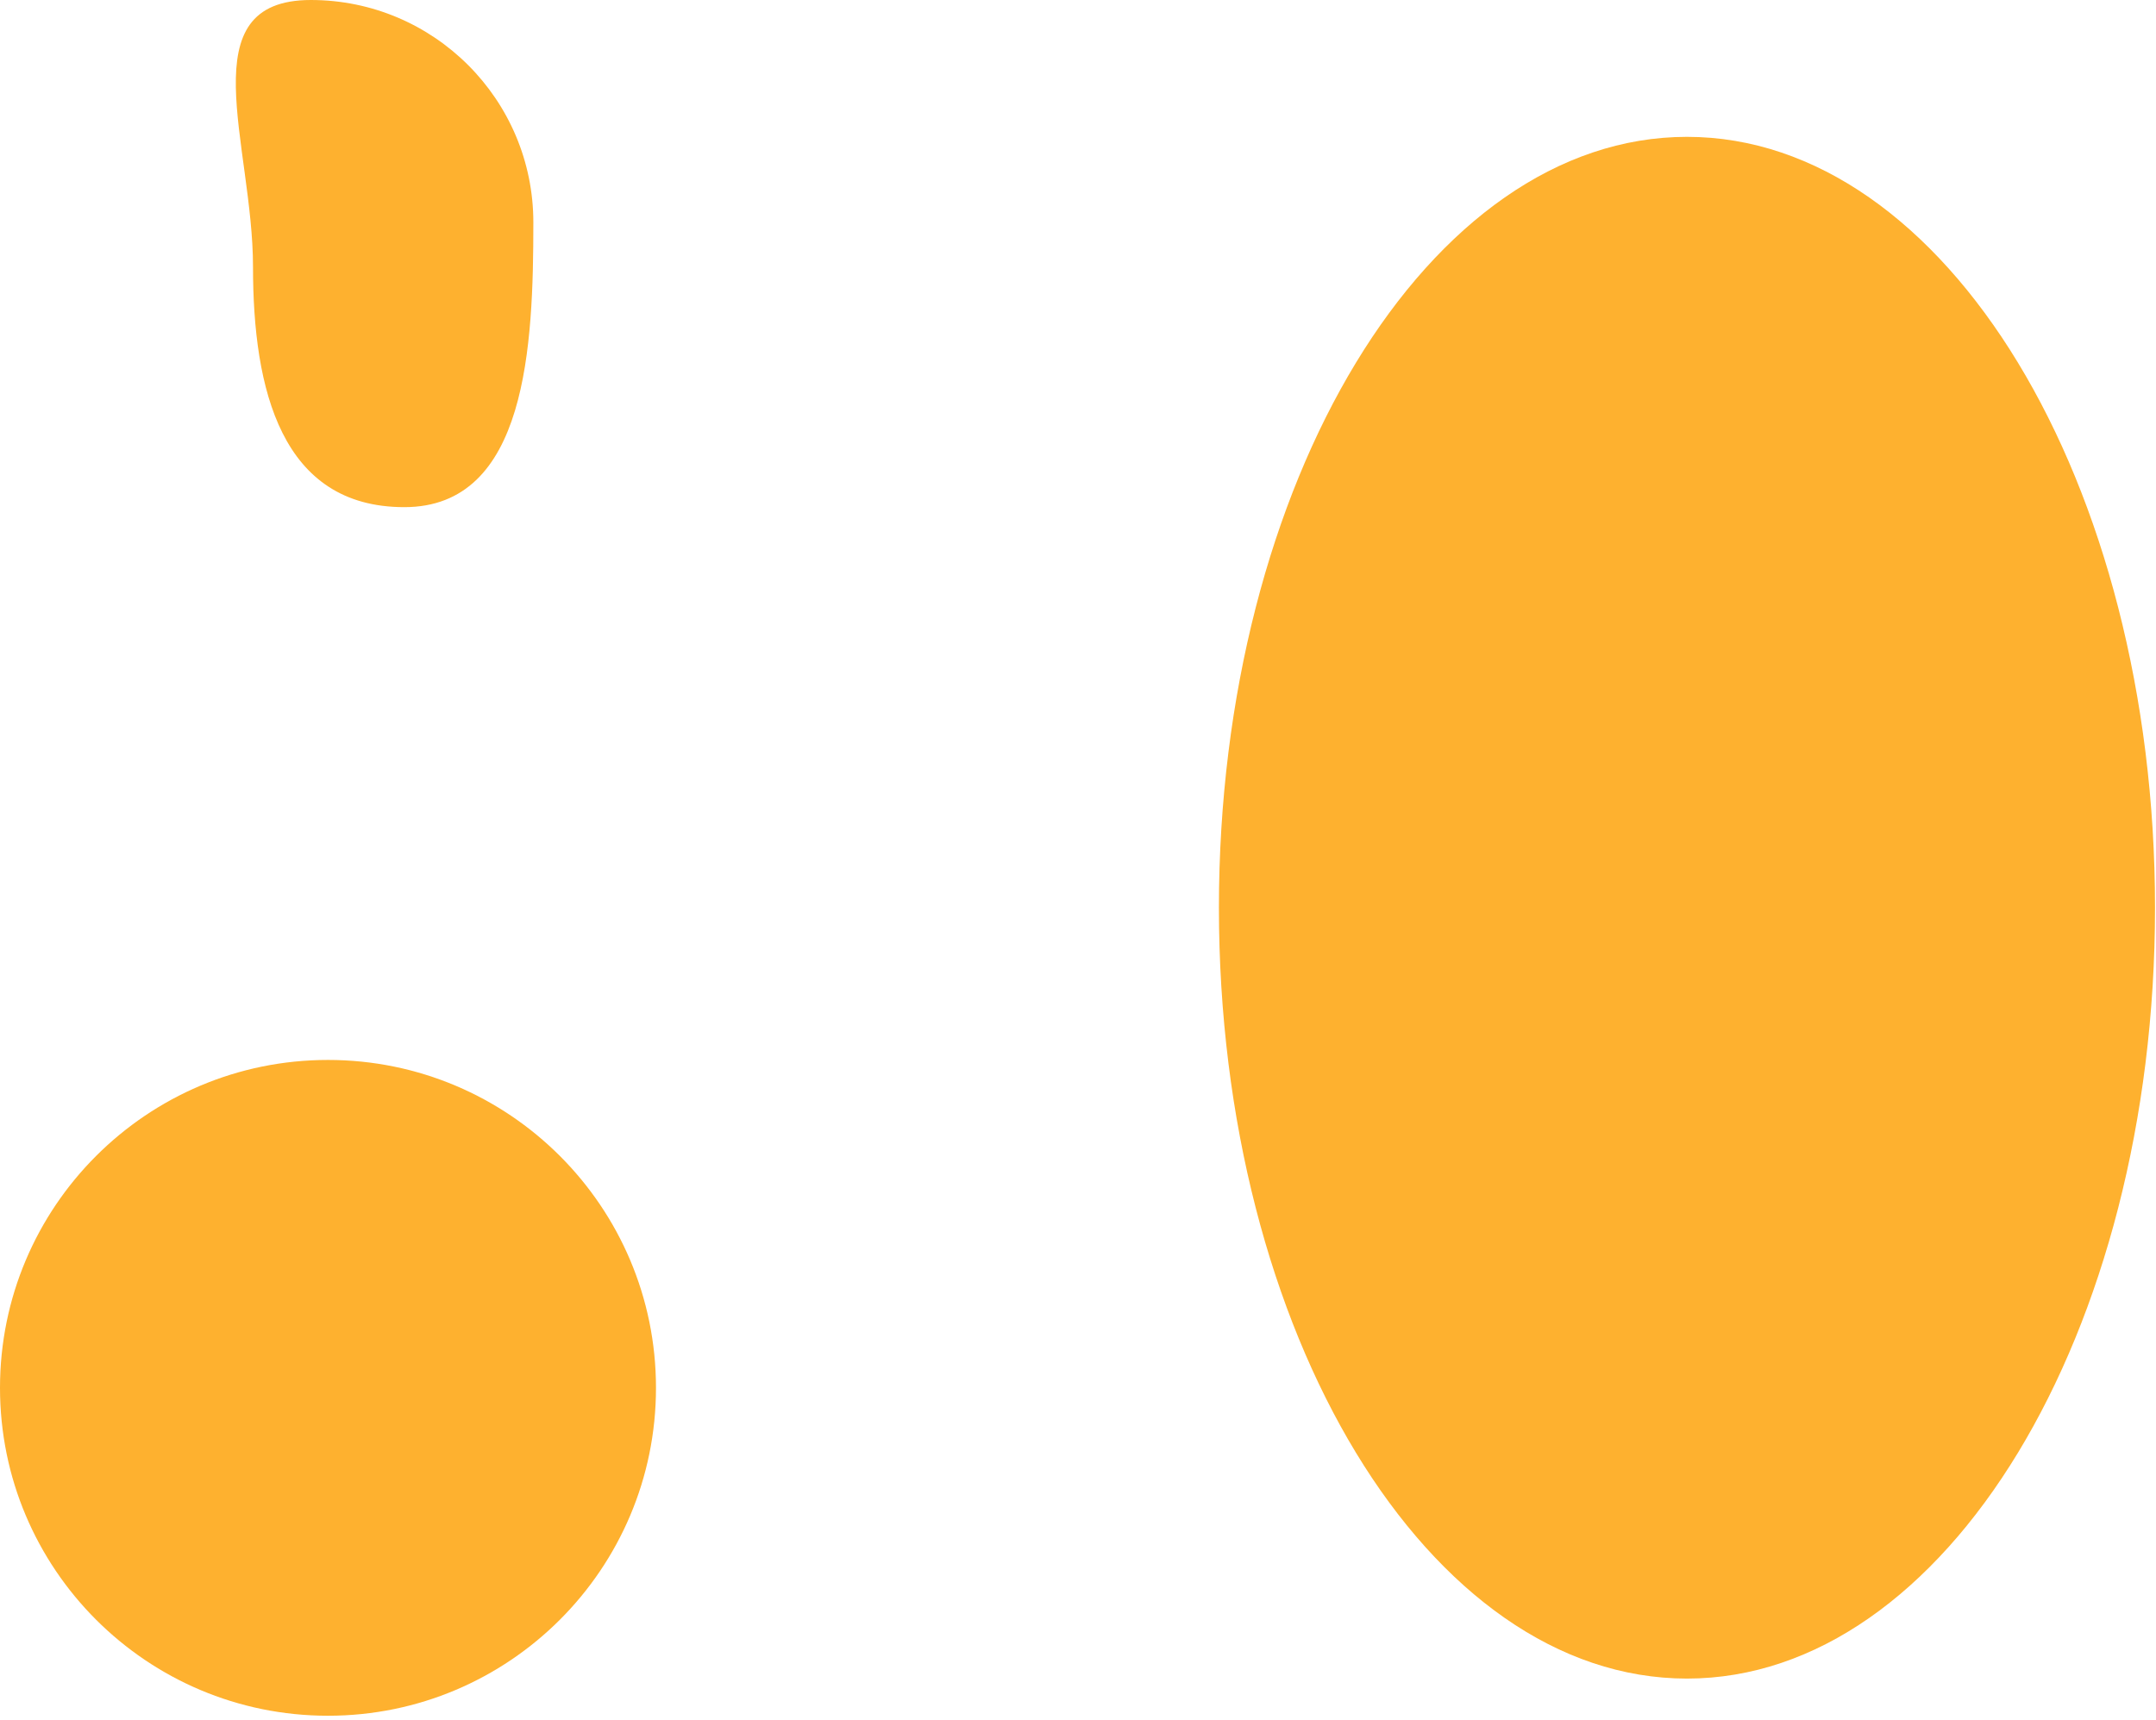
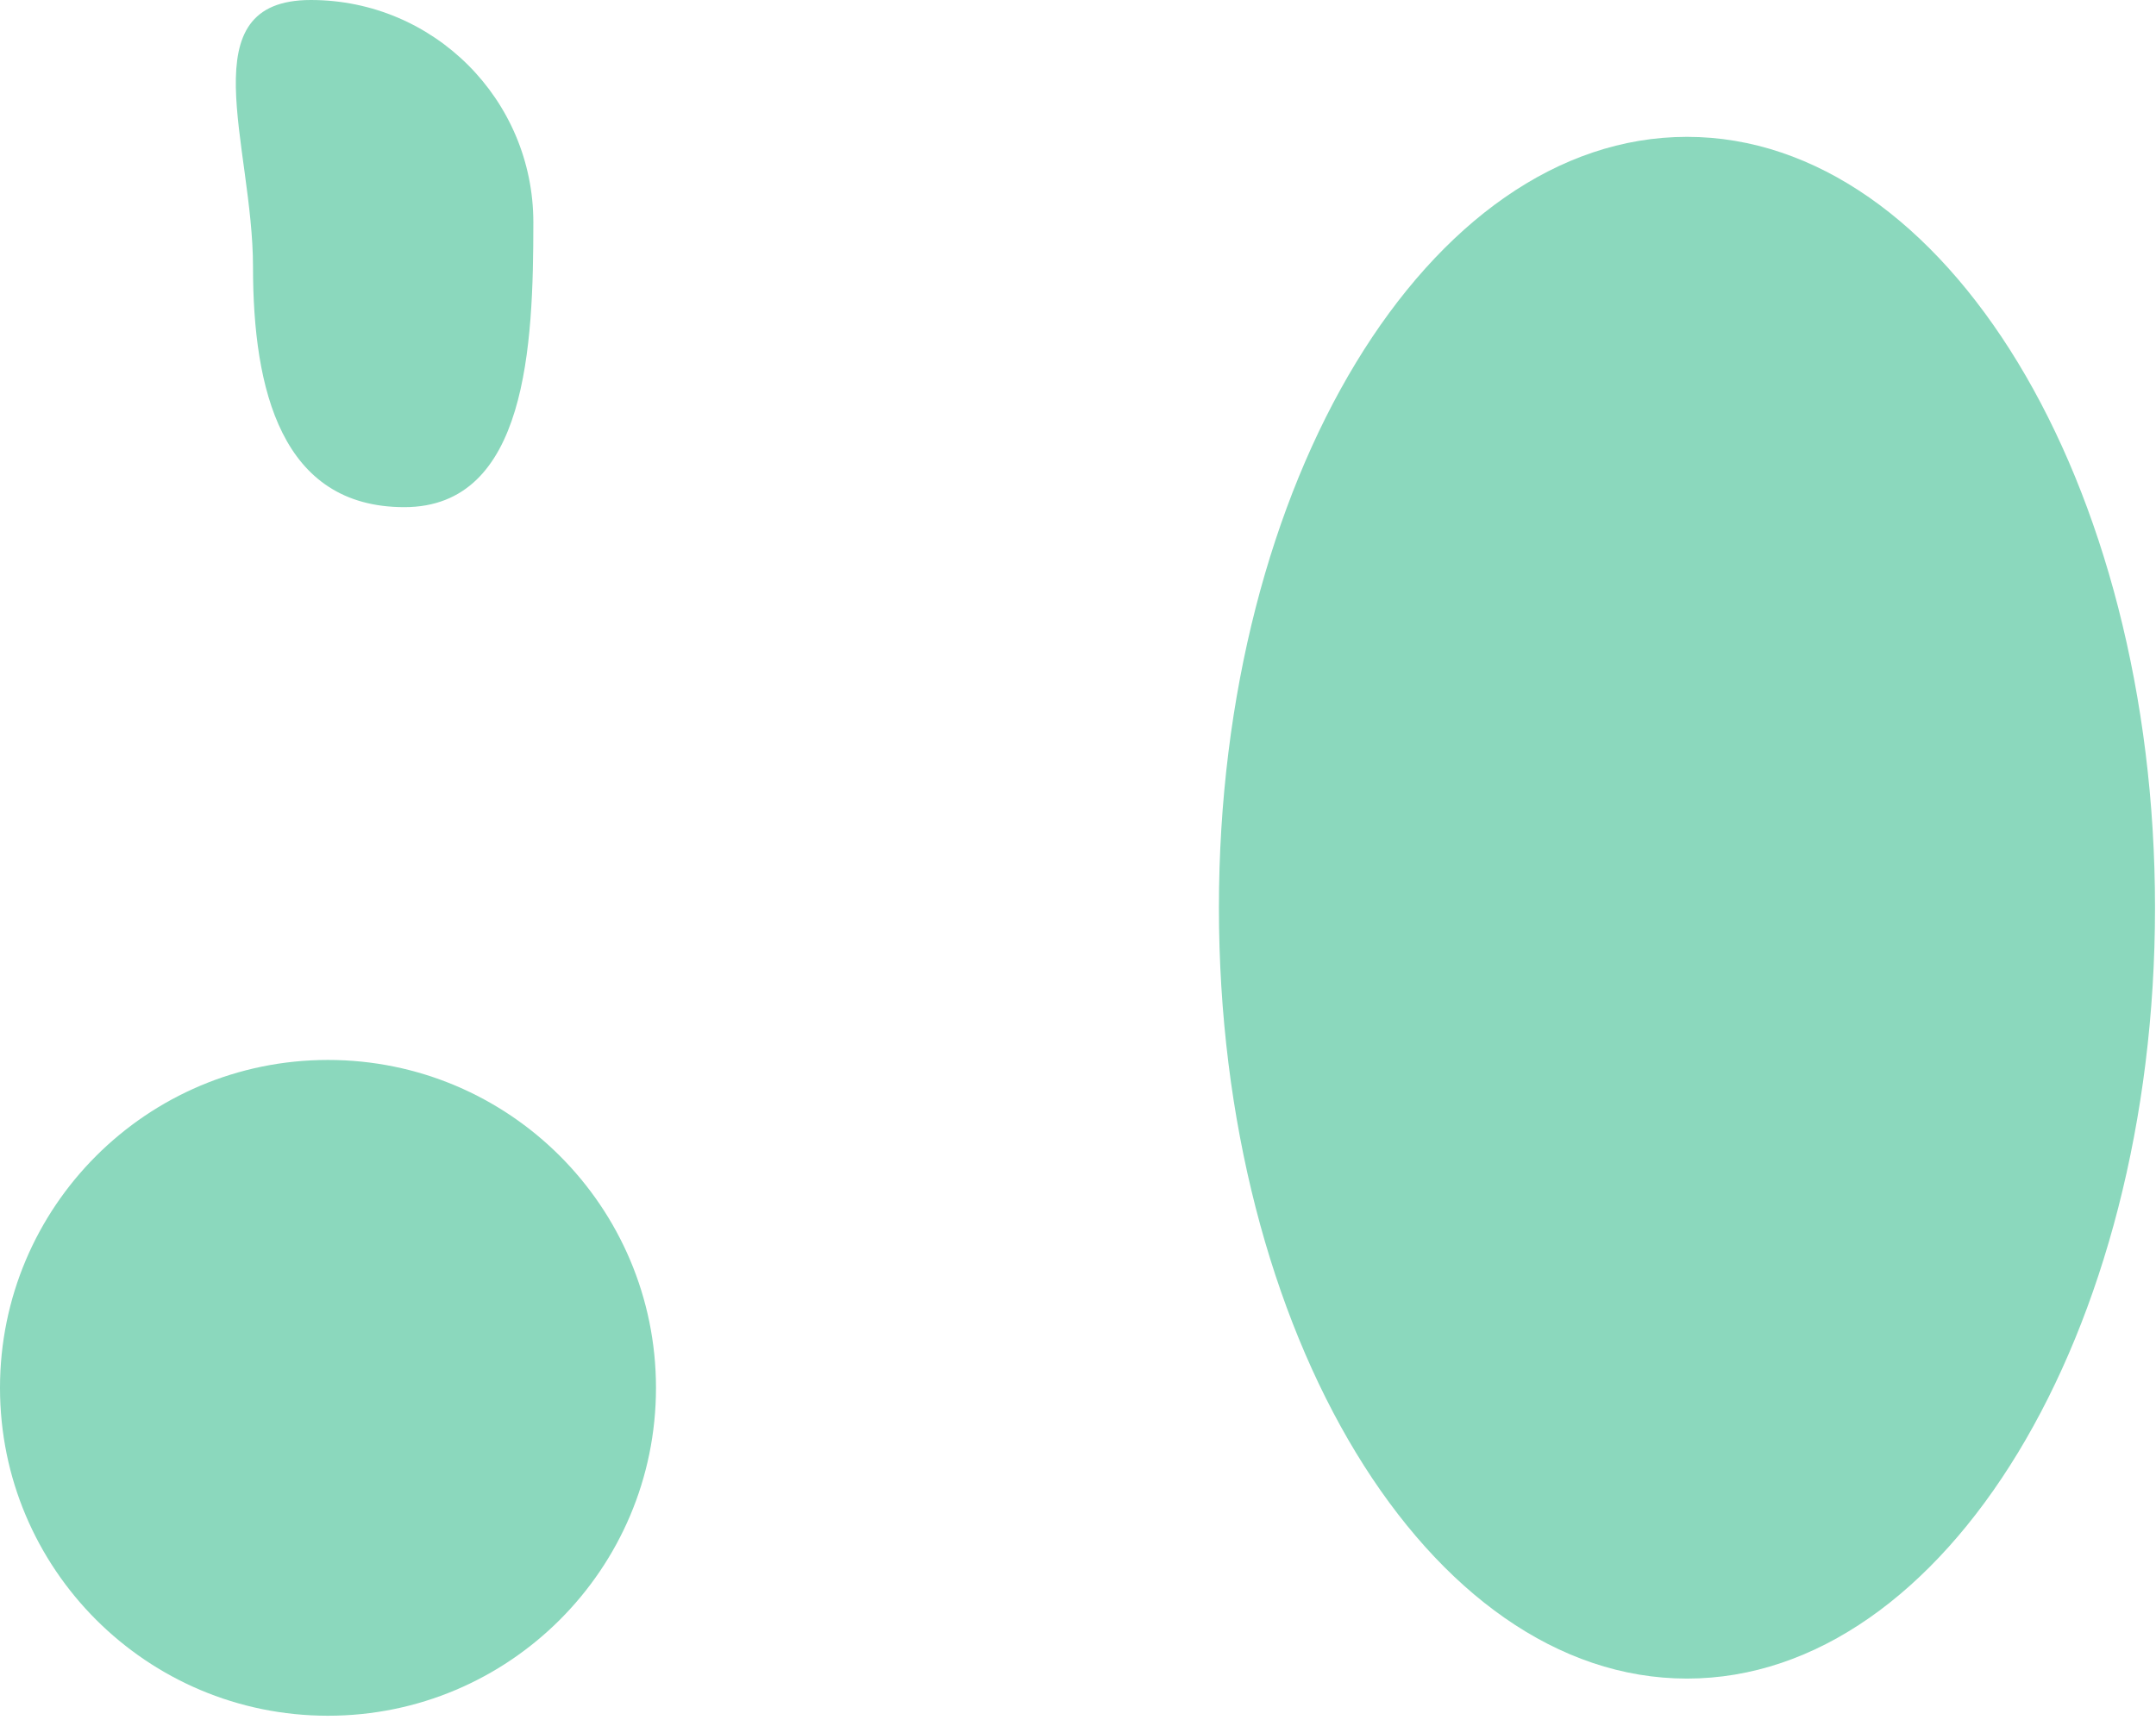
<svg xmlns="http://www.w3.org/2000/svg" width="425" height="339" viewBox="0 0 425 339" fill="none">
-   <circle cx="64.655" cy="273.655" r="64.655" fill="#FEB12F" />
-   <path d="M105.137 43.86C105.137 68.083 103.922 100 79.699 100C55.476 100 49.874 76.855 49.874 52.632C49.874 28.409 37.055 0 61.278 0C85.501 0 105.137 19.637 105.137 43.86Z" fill="#FEB12F" />
-   <ellipse cx="332.542" cy="178.983" rx="92.264" ry="152" fill="#FEB12F" />
+   <circle cx="64.655" cy="273.655" r="64.655" fill="#8BD8BD" />
+   <path d="M105.137 43.86C105.137 68.083 103.922 100 79.699 100C55.476 100 49.874 76.855 49.874 52.632C49.874 28.409 37.055 0 61.278 0C85.501 0 105.137 19.637 105.137 43.86Z" fill="#8BD8BD" />
+   <ellipse cx="332.542" cy="178.983" rx="92.264" ry="152" fill="#8BD8BD" />
</svg>
